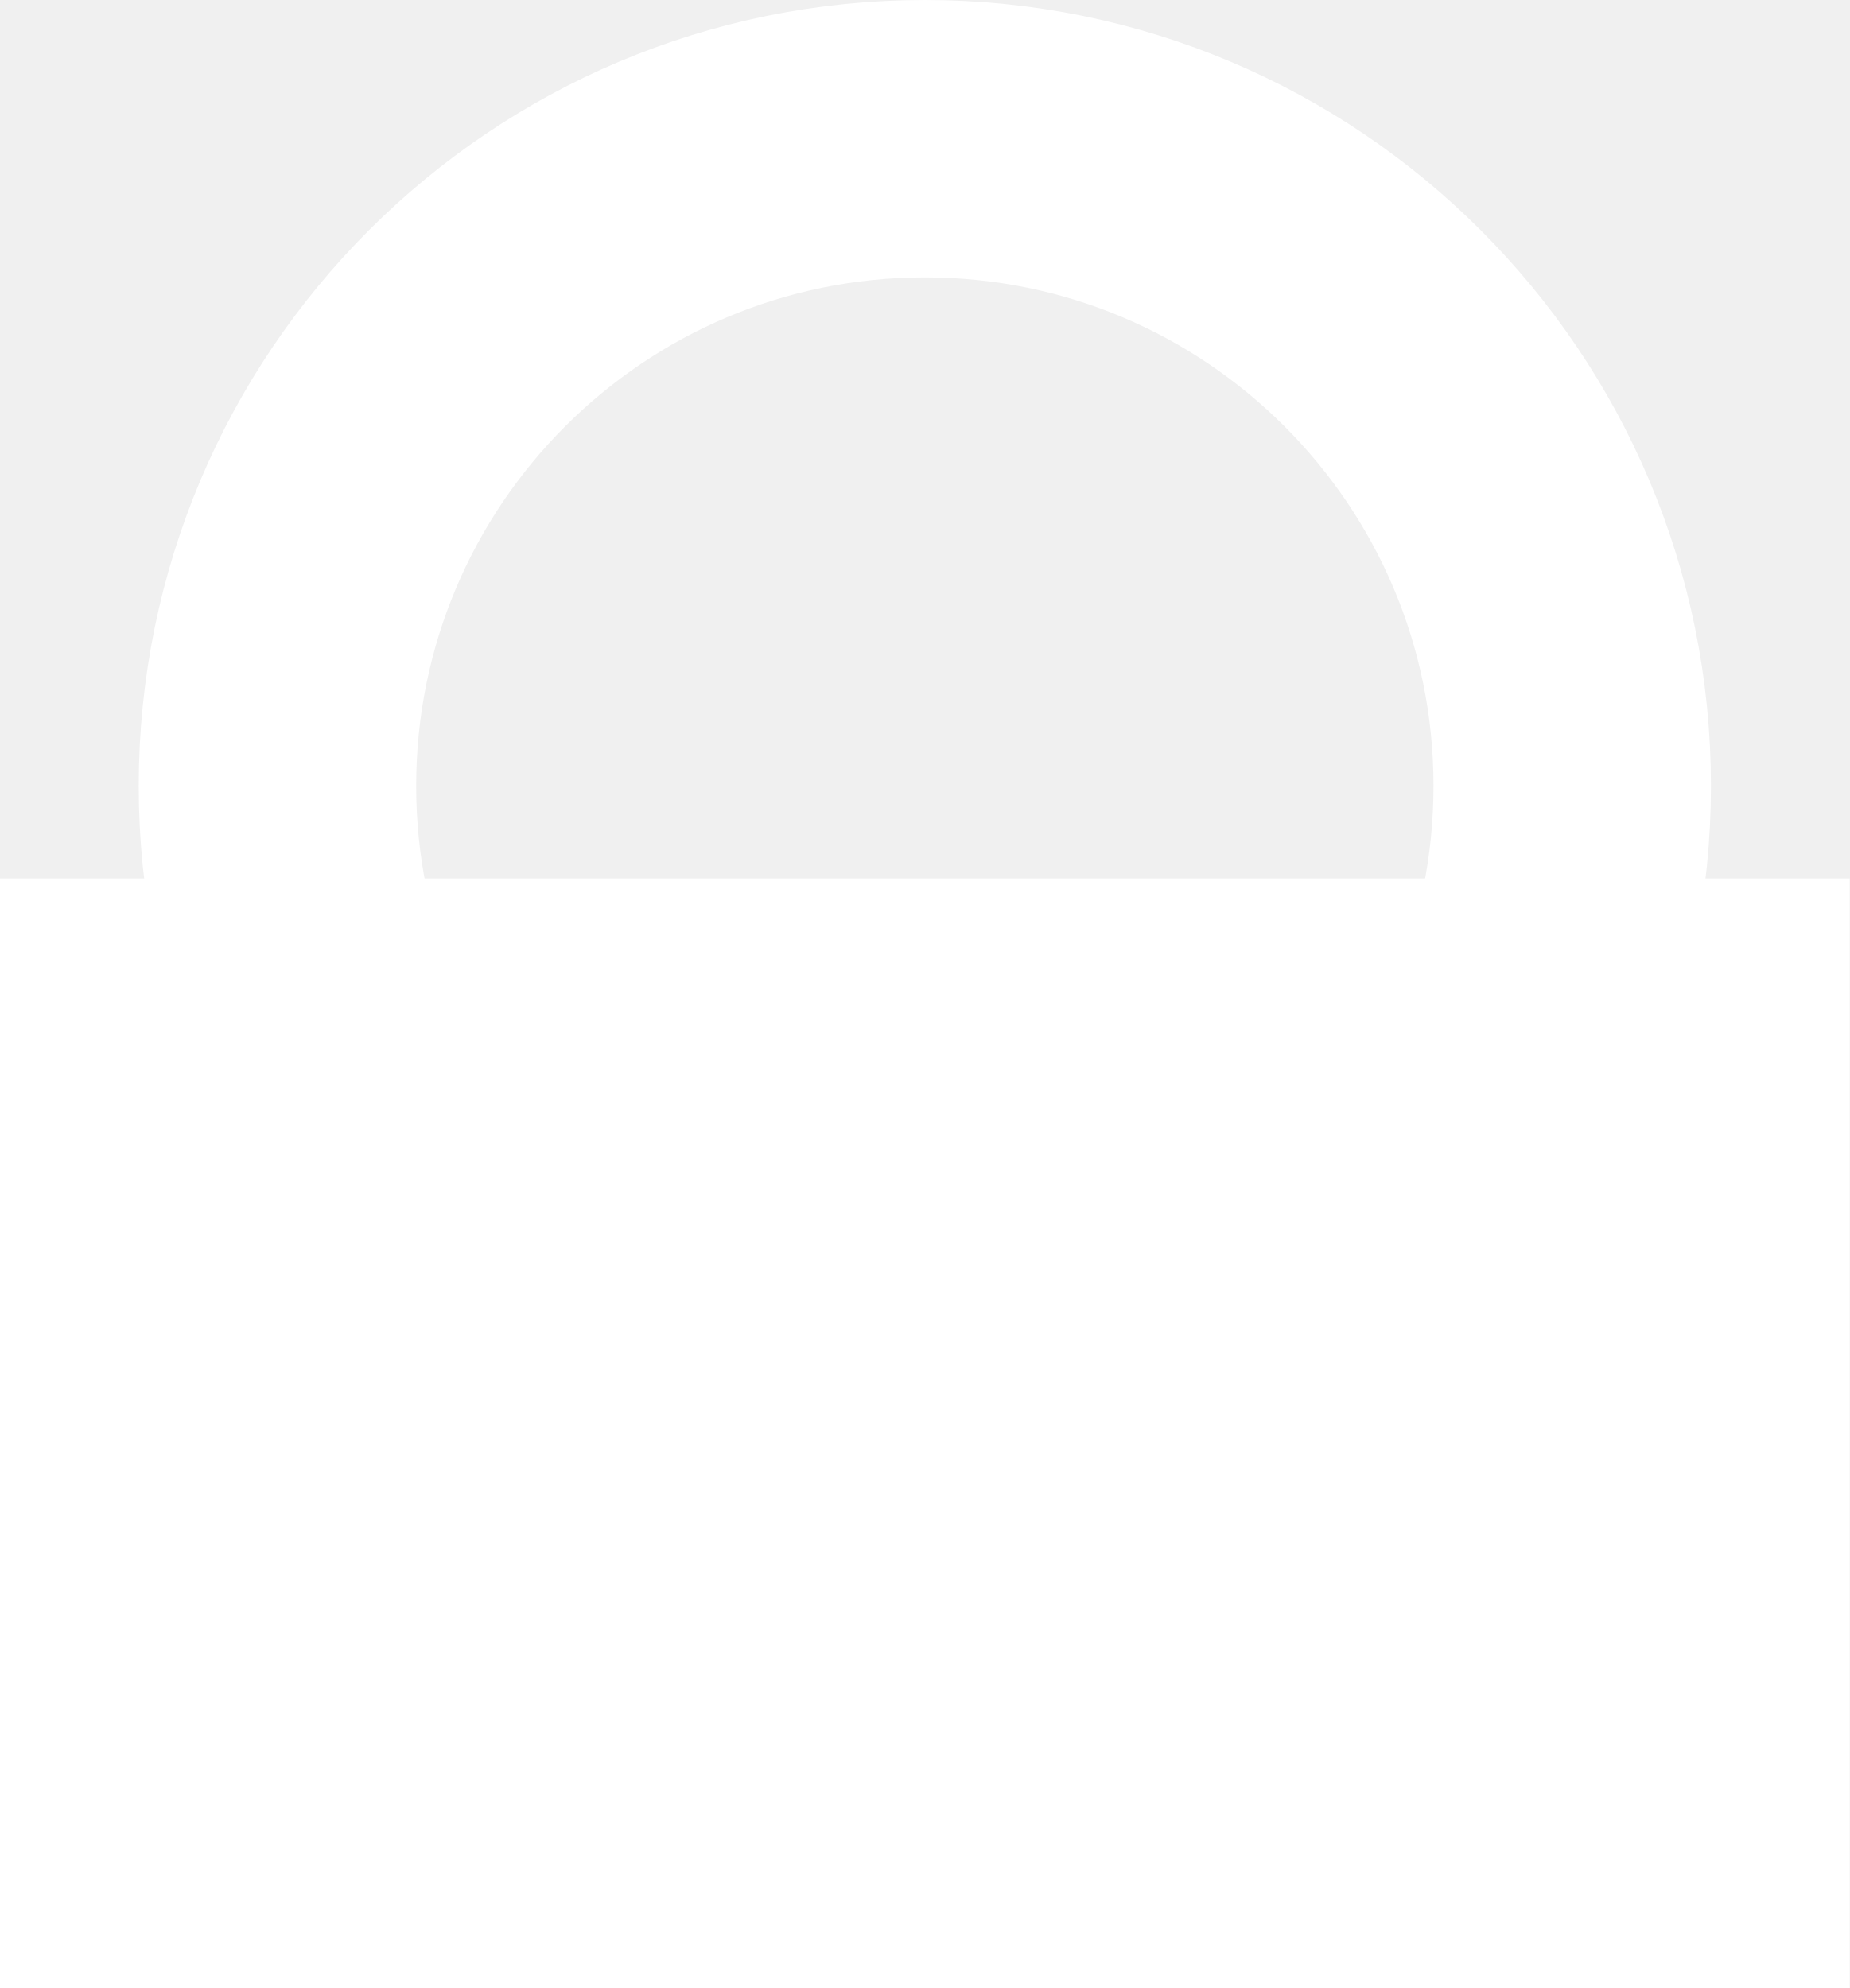
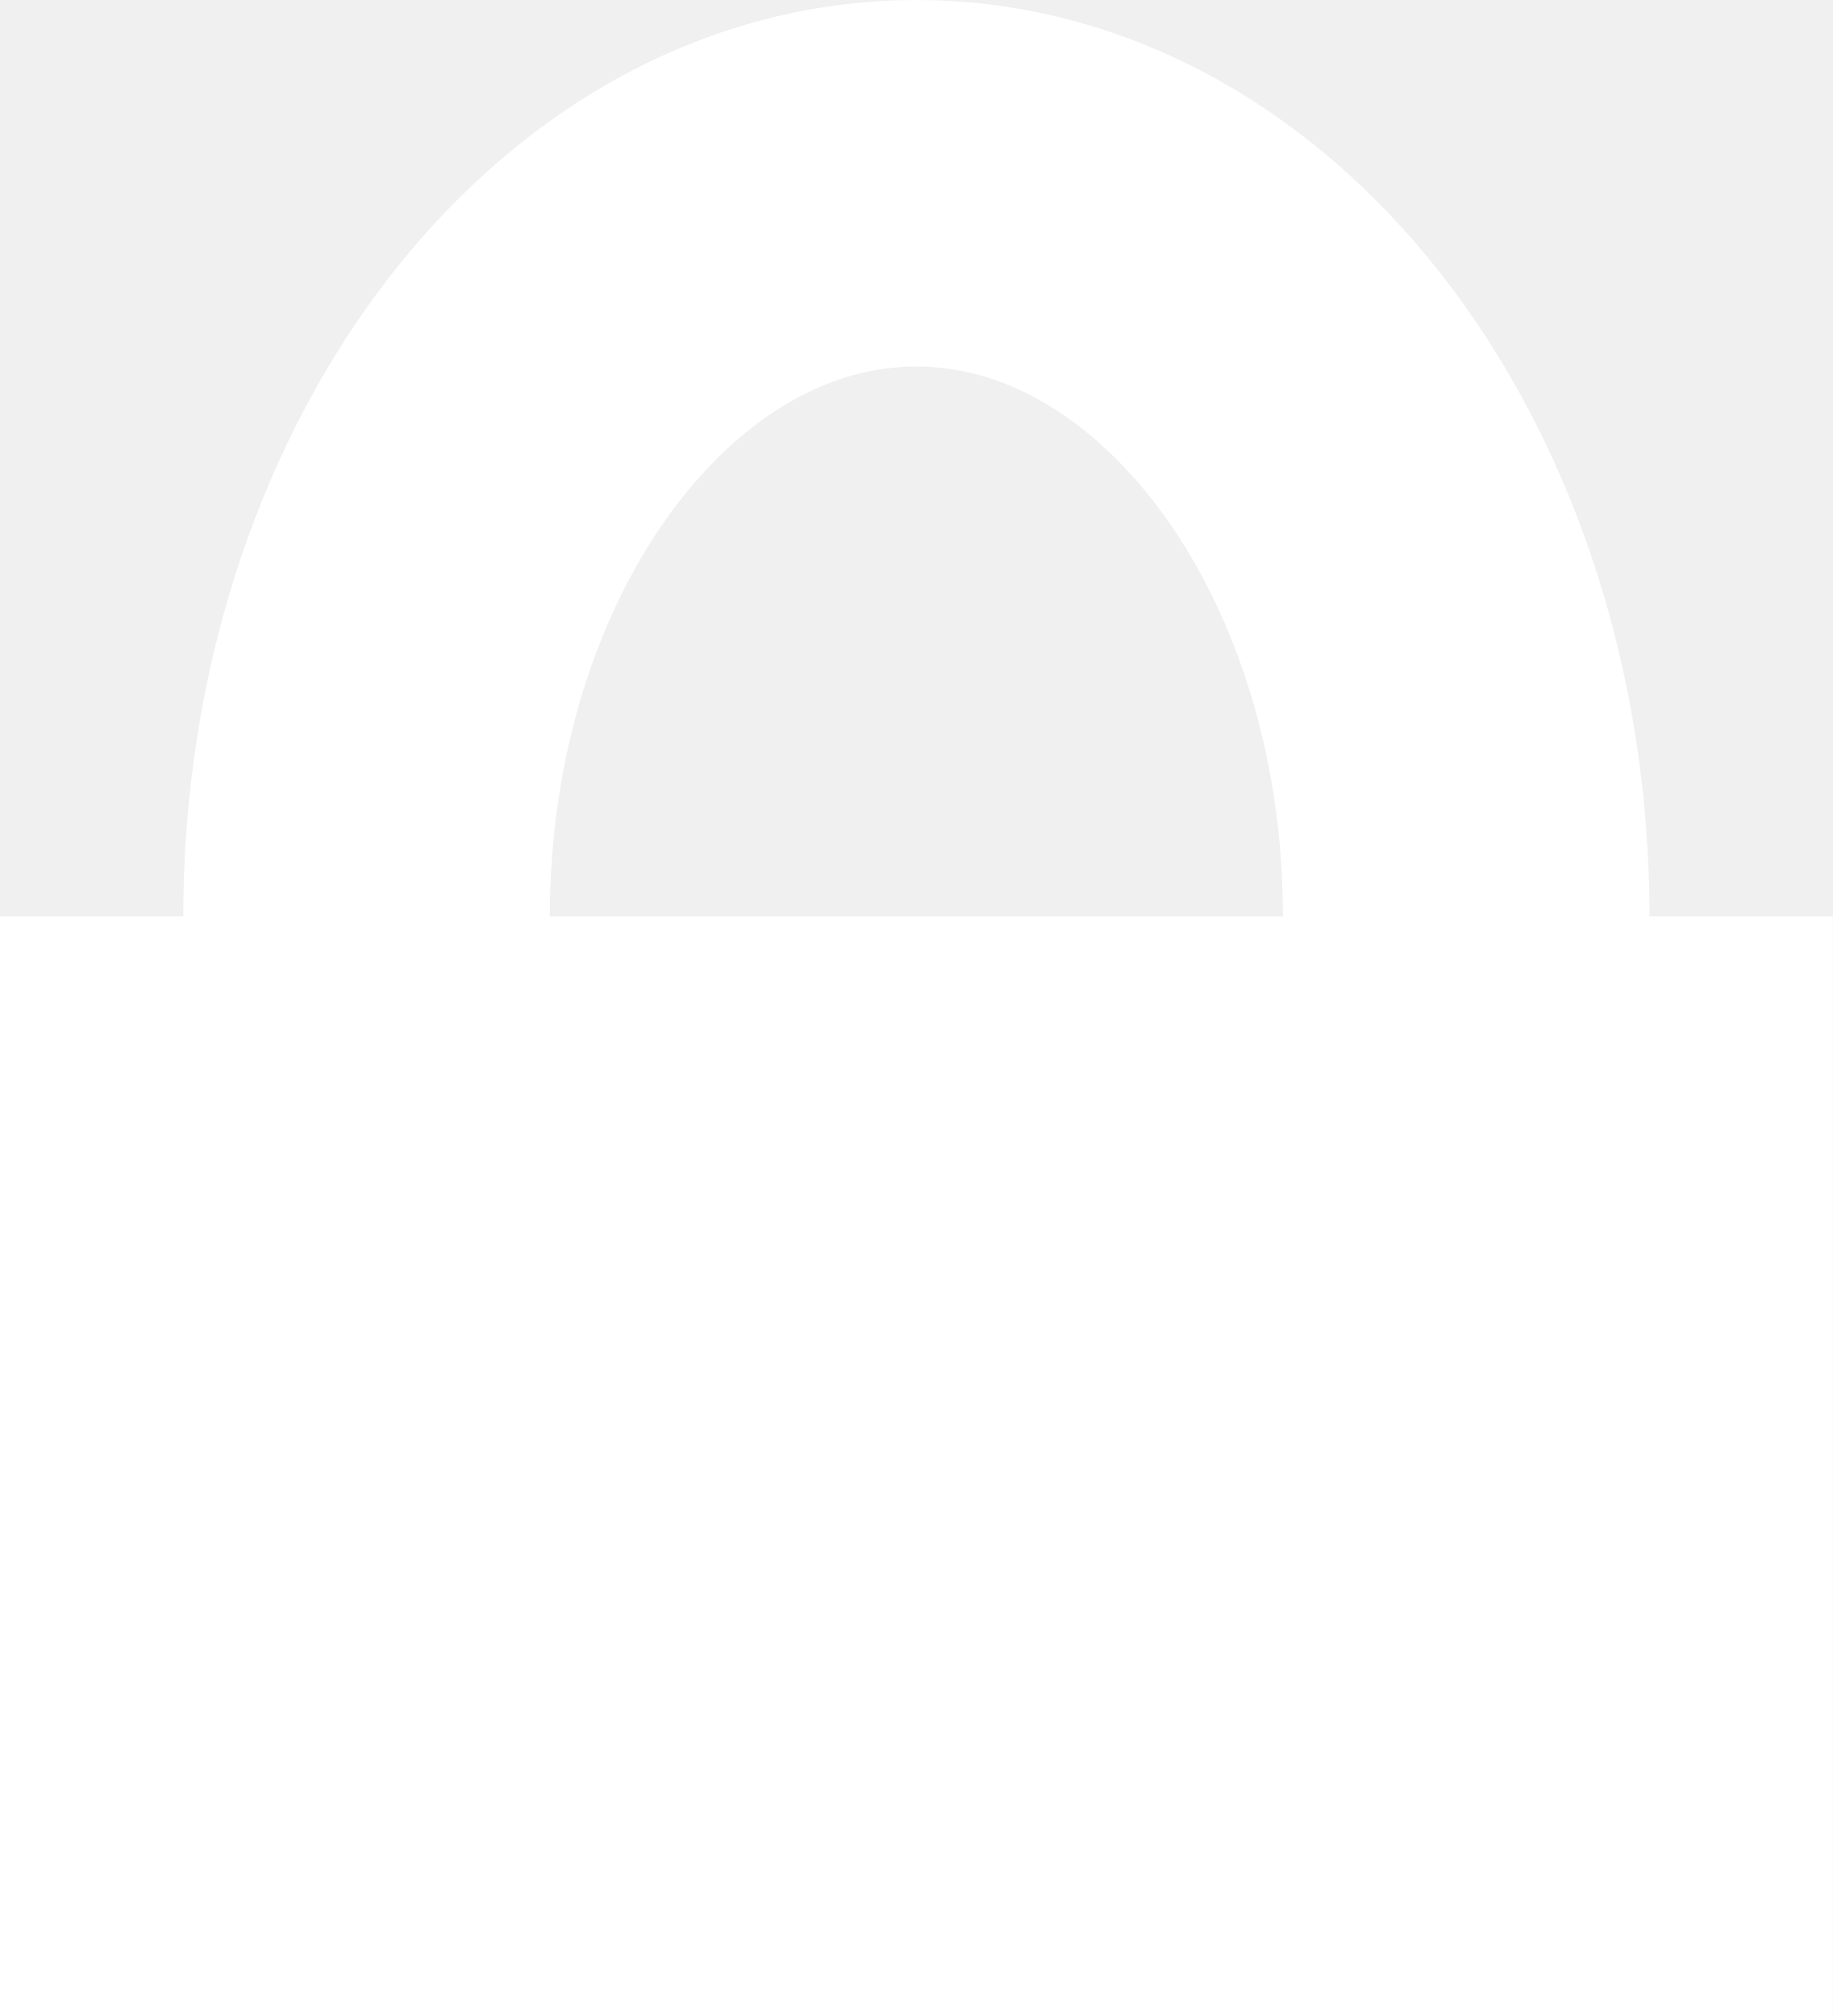
- <svg xmlns="http://www.w3.org/2000/svg" viewBox="0 0 10 10.75">
+ <svg xmlns="http://www.w3.org/2000/svg" viewBox="0 0 10 11">
  <g data-name="Layer 2">
    <g data-name="sample text">
-       <path fill="#fff" d="M0 4.75h10v6H0z" />
-       <circle cx="5" cy="4.25" r="3.5" fill="none" stroke="#fff" stroke-miterlimit="10" stroke-width="1.5" />
+       <path fill="#fff" d="M0 5h10v6H0z" />
+       <ellipse cx="5" cy="5" rx="3" ry="4" fill="none" stroke="#fff" stroke-miterlimit="10" stroke-width="2" />
    </g>
  </g>
</svg>
